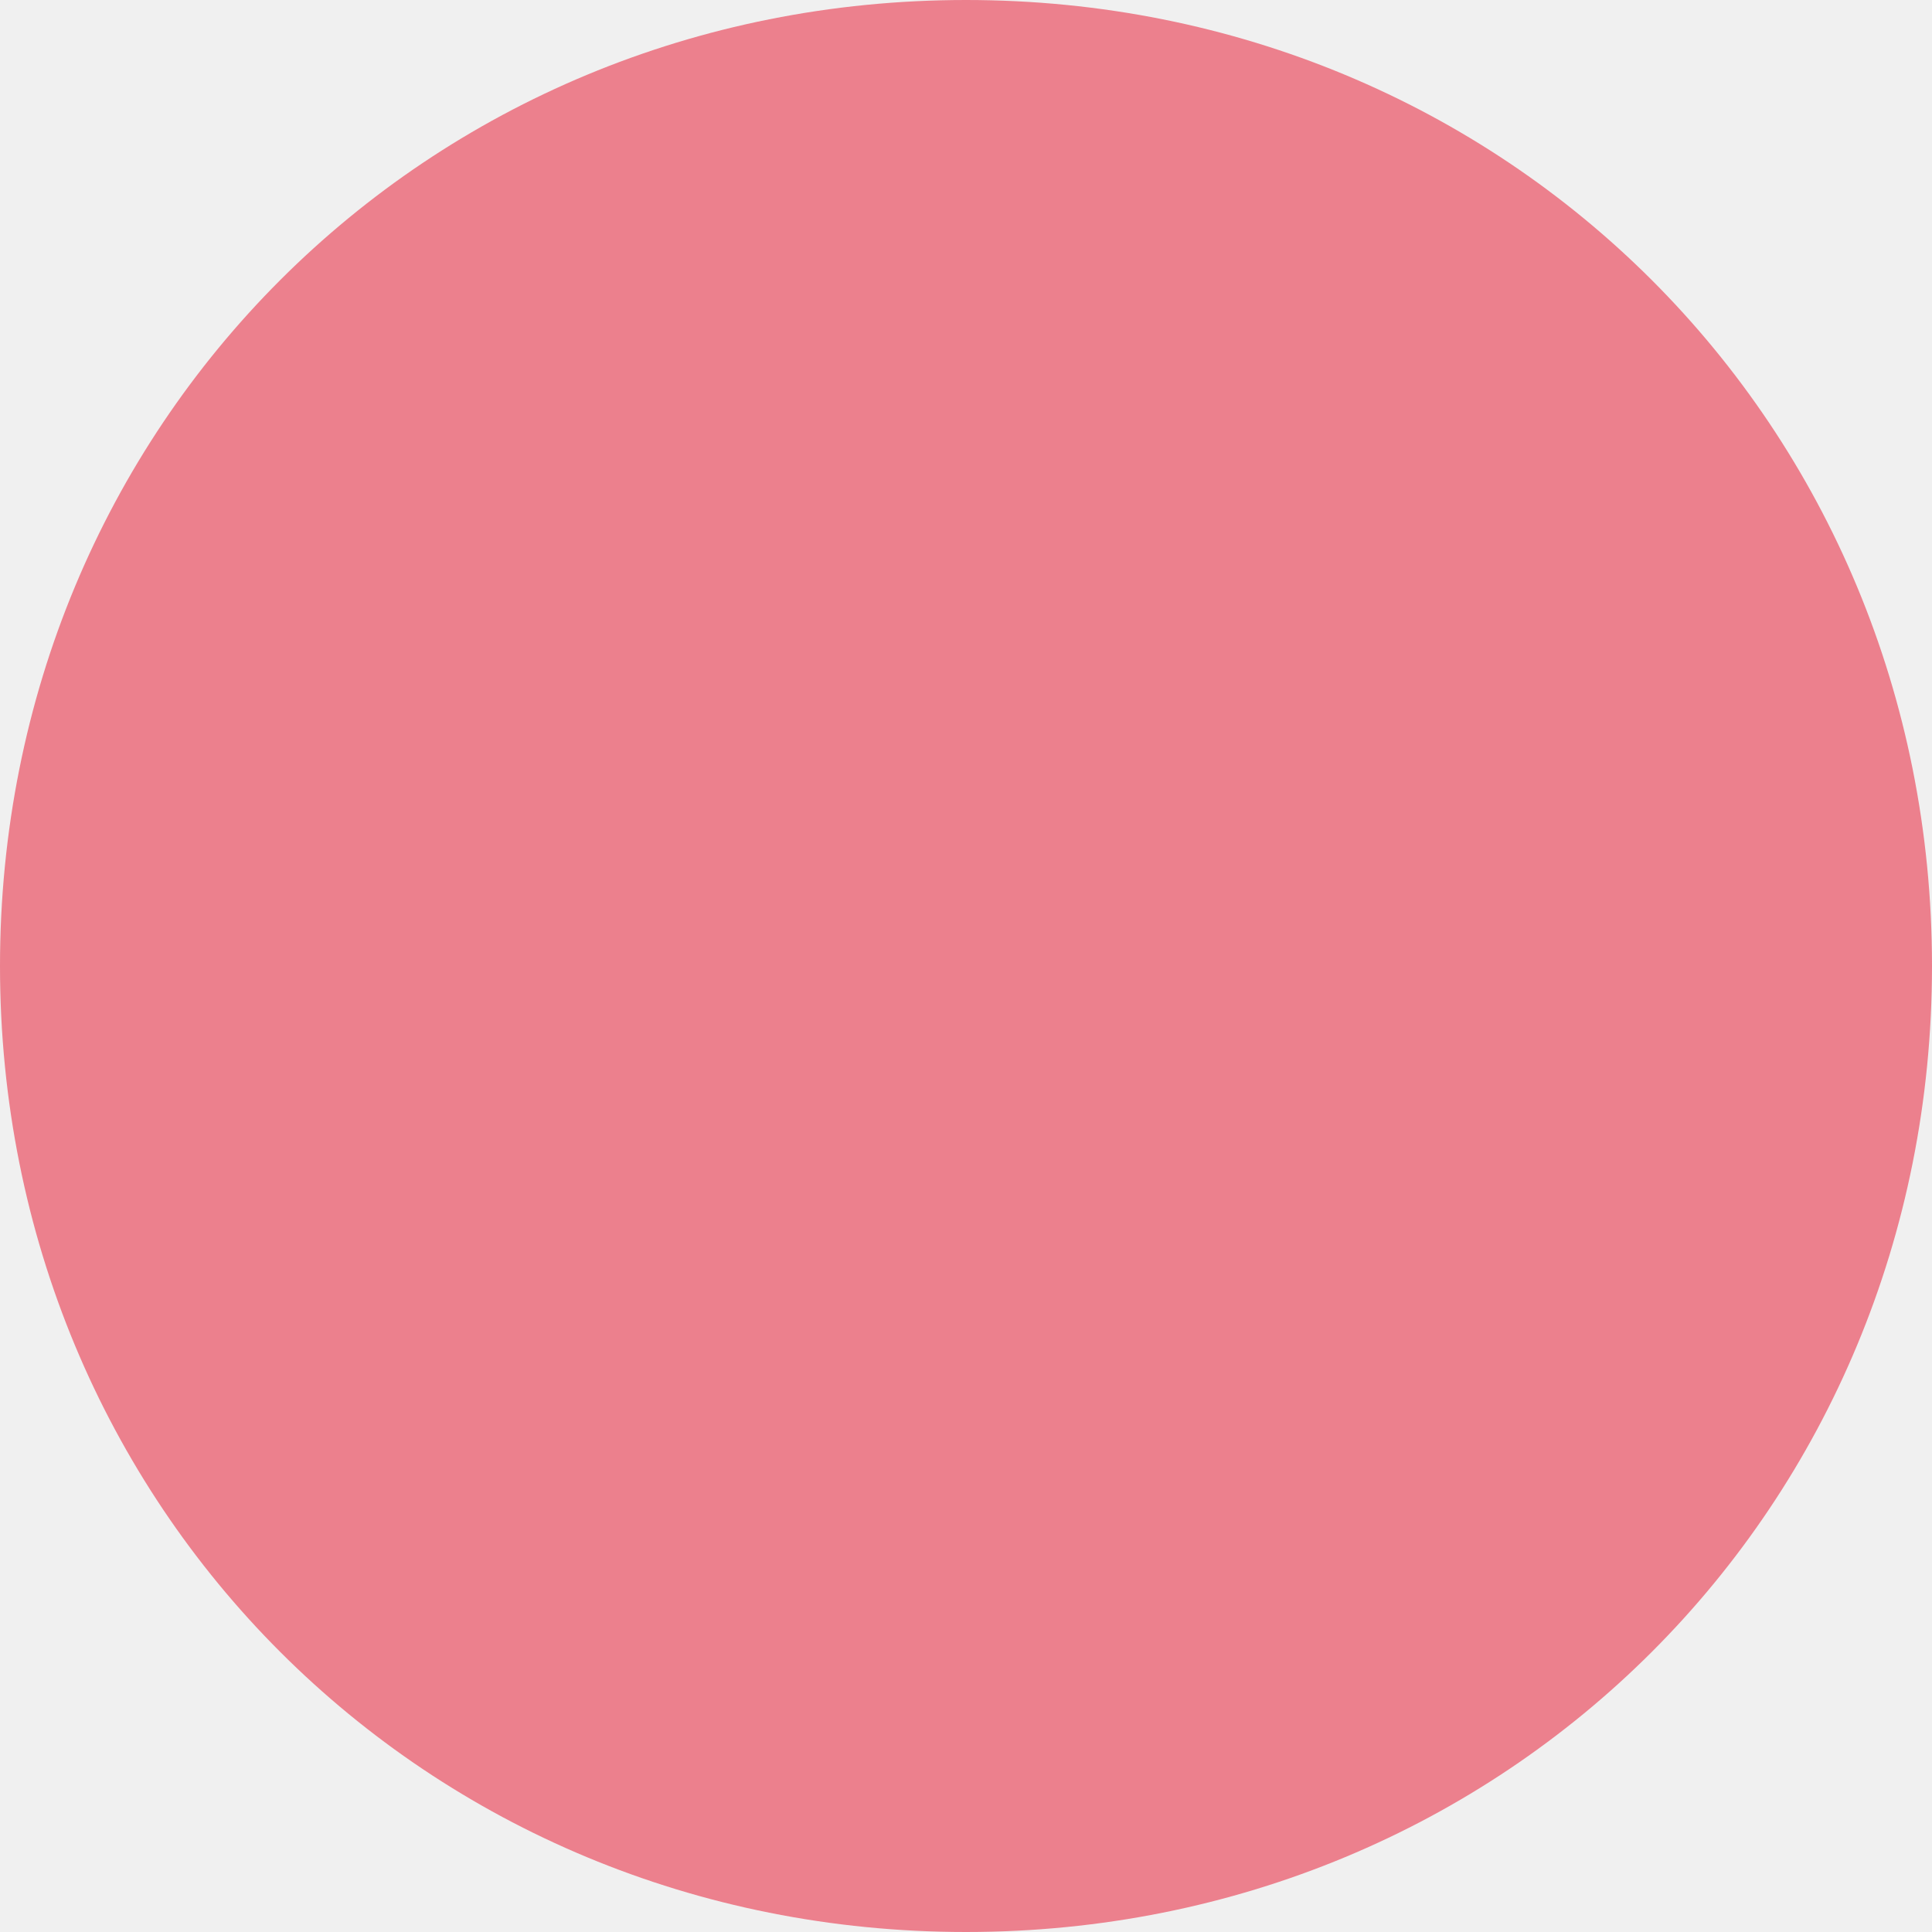
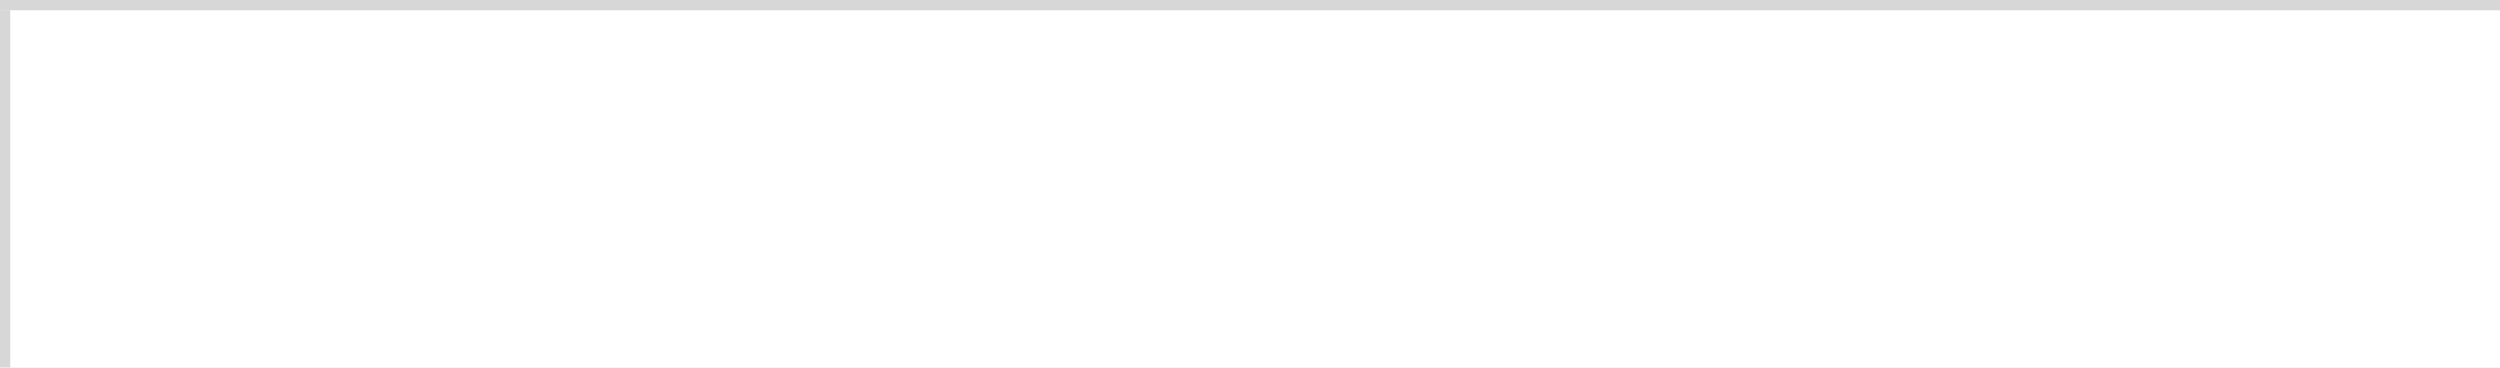
- <svg xmlns="http://www.w3.org/2000/svg" version="1.1" width="10px" height="10px">
-   <defs>
-     <pattern id="BGPattern" patternUnits="userSpaceOnUse" alignment="0 0" imageRepeat="None" />
-     <mask fill="white" id="Clip22">
-       <path d="M 0 5  C 0 2.2  2.2 0  5 0  C 7.8 0  10 2.2  10 5  C 10 7.8  7.8 10  5 10  C 2.2 10  0 7.8  0 5  Z " fill-rule="evenodd" />
-     </mask>
-   </defs>
-   <g transform="matrix(1 0 0 1 -640 -401 )">
-     <path d="M 0 5  C 0 2.2  2.2 0  5 0  C 7.8 0  10 2.2  10 5  C 10 7.8  7.8 10  5 10  C 2.2 10  0 7.8  0 5  Z " fill-rule="nonzero" fill="rgba(236, 128, 141, 1)" stroke="none" transform="matrix(1 0 0 1 640 401 )" class="fill" />
-     <path d="M 0 5  C 0 2.2  2.2 0  5 0  C 7.8 0  10 2.2  10 5  C 10 7.8  7.8 10  5 10  C 2.2 10  0 7.8  0 5  Z " stroke-width="0" stroke-dasharray="0" stroke="rgba(121, 121, 121, 1)" fill="none" transform="matrix(1 0 0 1 640 401 )" class="stroke" mask="url(#Clip22)" />
-   </g>
+ <svg xmlns="http://www.w3.org/2000/svg" version="1.1" width="245px" height="36px" viewBox="584 0 245 36">
+   <path d="M 1 1  L 245 1  L 245 36  L 1 36  L 1 1  Z " fill-rule="nonzero" fill="rgba(255, 255, 255, 1)" stroke="none" transform="matrix(1 0 0 1 584 0 )" class="fill" />
+   <path d="M 0.5 1  L 0.5 36  " stroke-width="1" stroke-dasharray="0" stroke="rgba(215, 215, 215, 1)" fill="none" transform="matrix(1 0 0 1 584 0 )" class="stroke" />
+   <path d="M 0 0.5  L 245 0.5  " stroke-width="1" stroke-dasharray="0" stroke="rgba(215, 215, 215, 1)" fill="none" transform="matrix(1 0 0 1 584 0 )" class="stroke" />
</svg>
